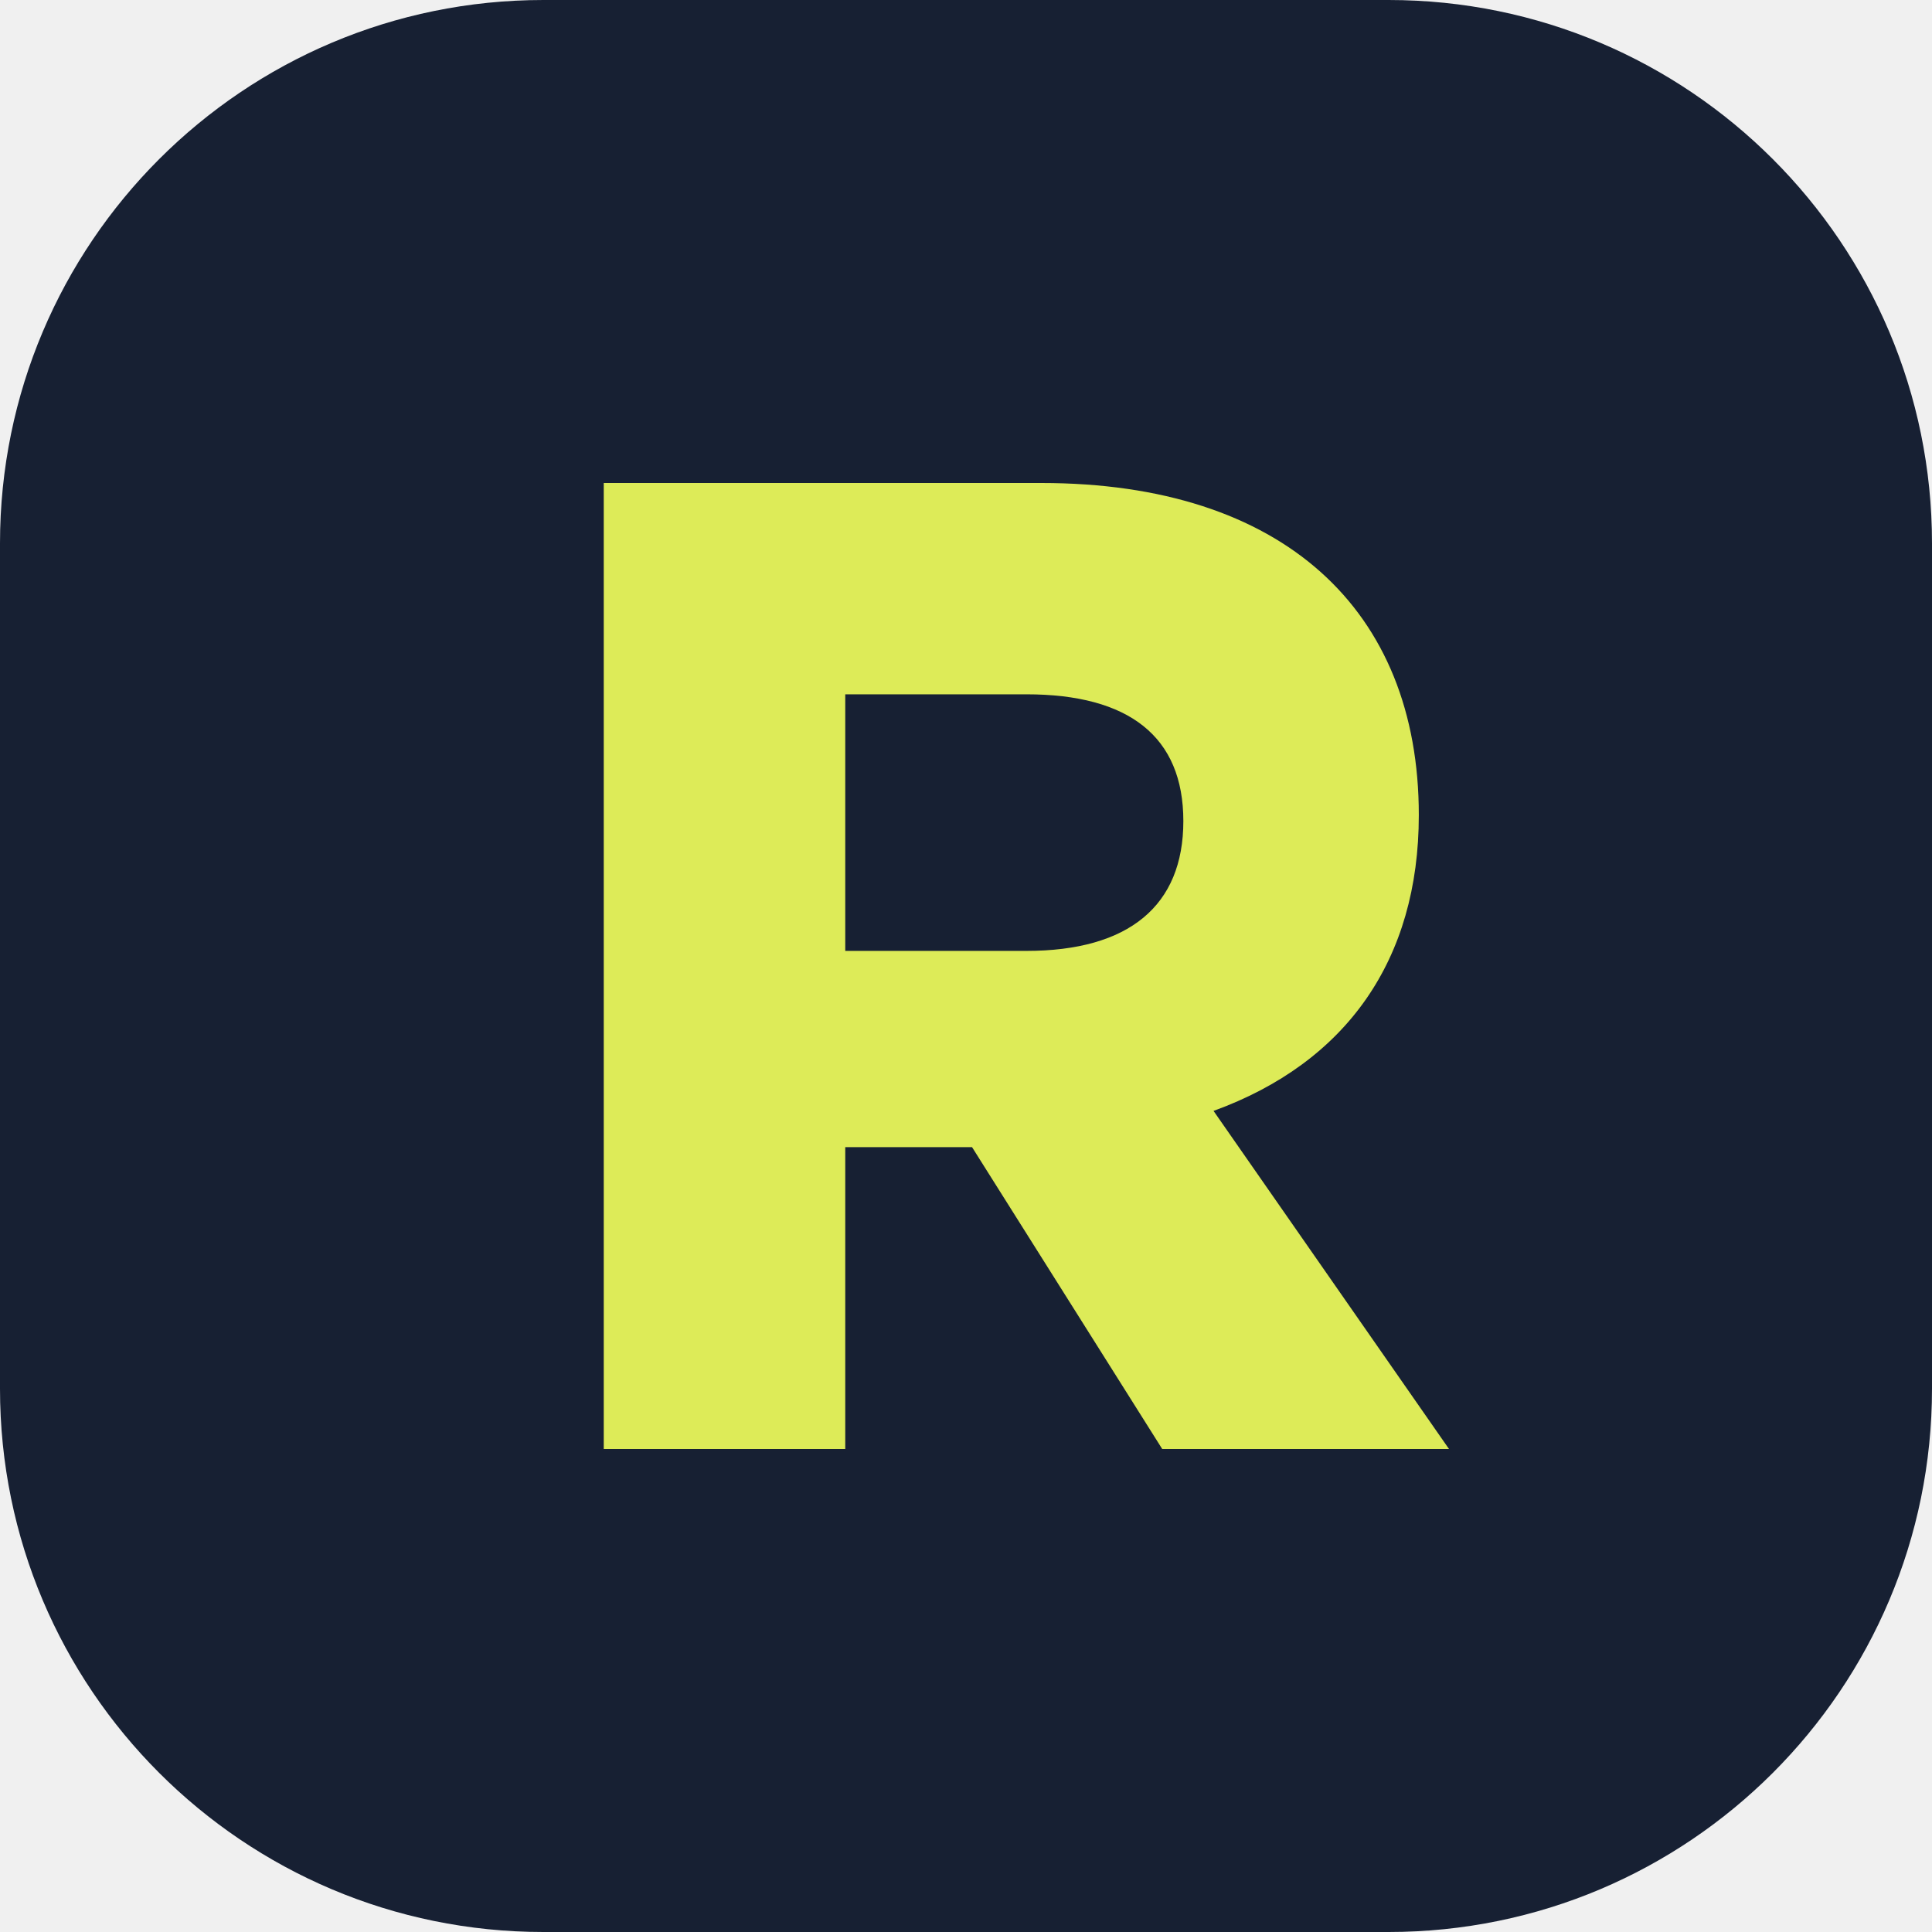
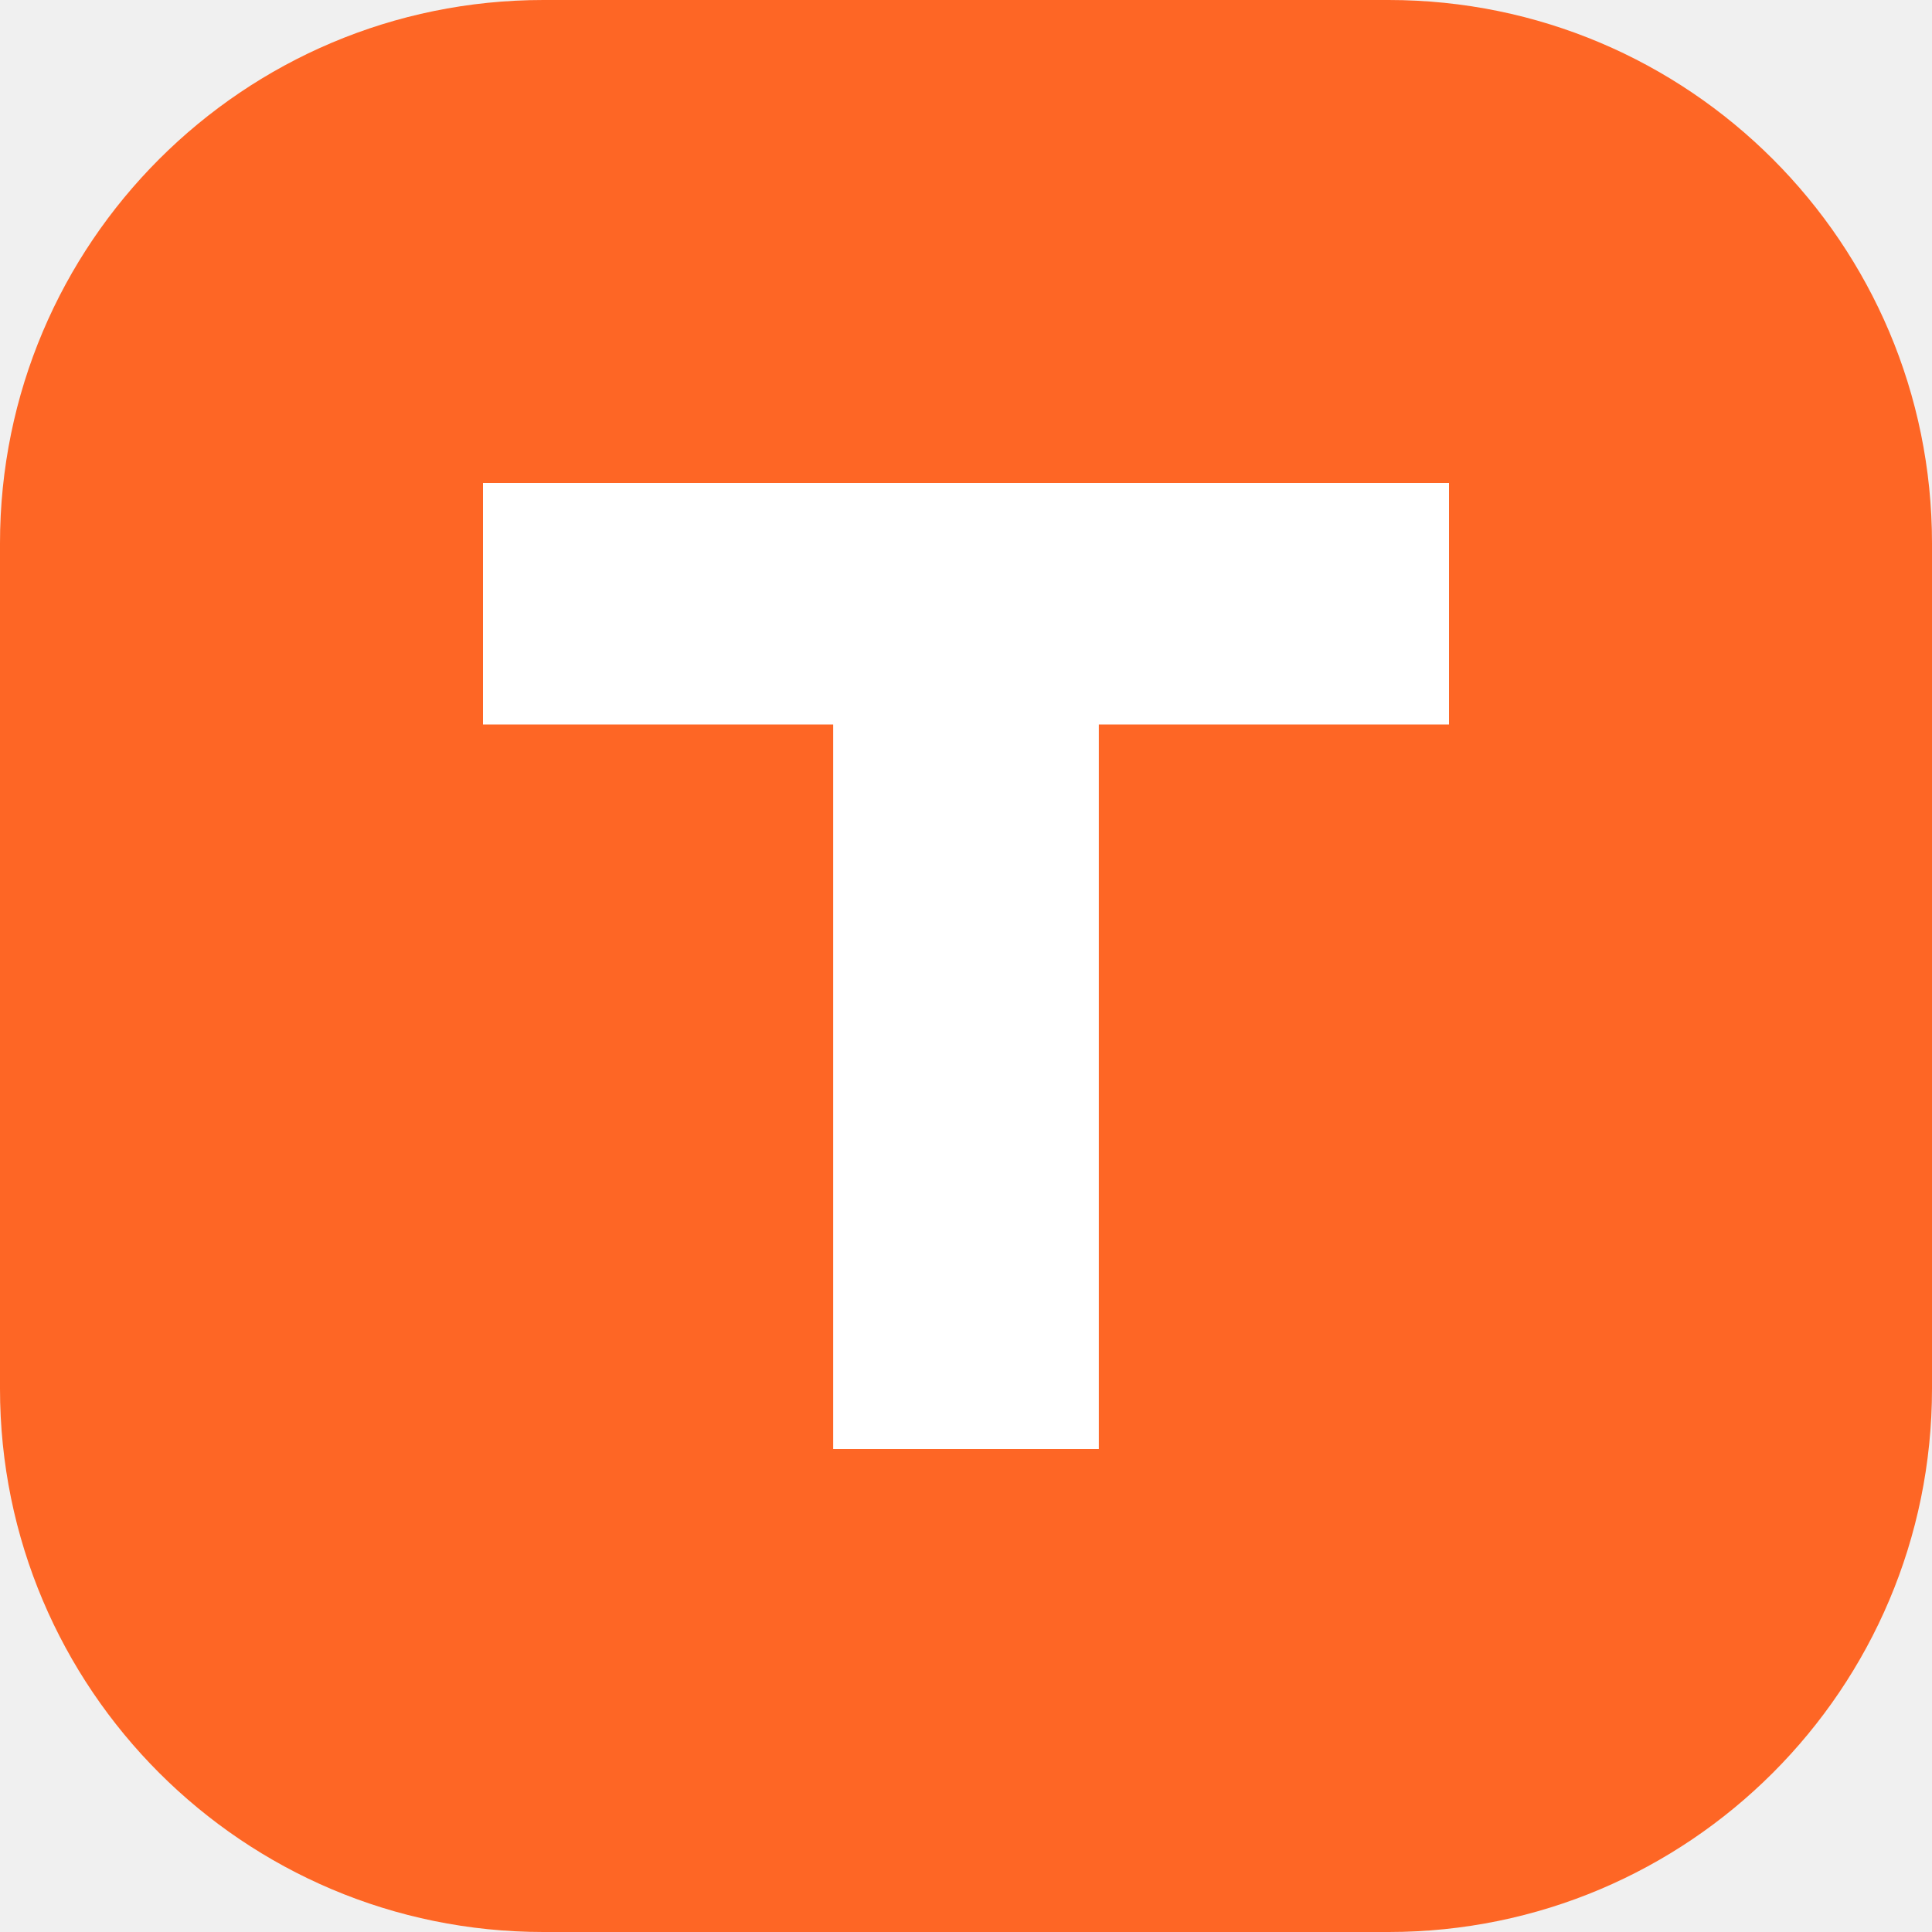
- <svg xmlns="http://www.w3.org/2000/svg" width="64" height="64" viewBox="0 0 64 64" fill="none">
-   <rect width="64" height="64" rx="18" fill="#172033" />
-   <path d="M20 48V16H34.5C42.5 16 47 20.2 47 27C47 31.8 44.6 35.2 40.2 36.8L48 48H38.5L32.2 38H28V48H20ZM28 31.5H34C37.4 31.5 39.2 30 39.2 27.2C39.2 24.4 37.4 23 34 23H28V31.5Z" fill="#DDEB58" />
+ <svg xmlns="http://www.w3.org/2000/svg" width="32" height="32" viewBox="0 0 32 32" fill="none">
+   <rect width="32" height="32" rx="9" fill="#FE6625" />
+   <path d="M8 8H24V12H18.2V24H13.8V12H8V8Z" fill="white" />
</svg>
